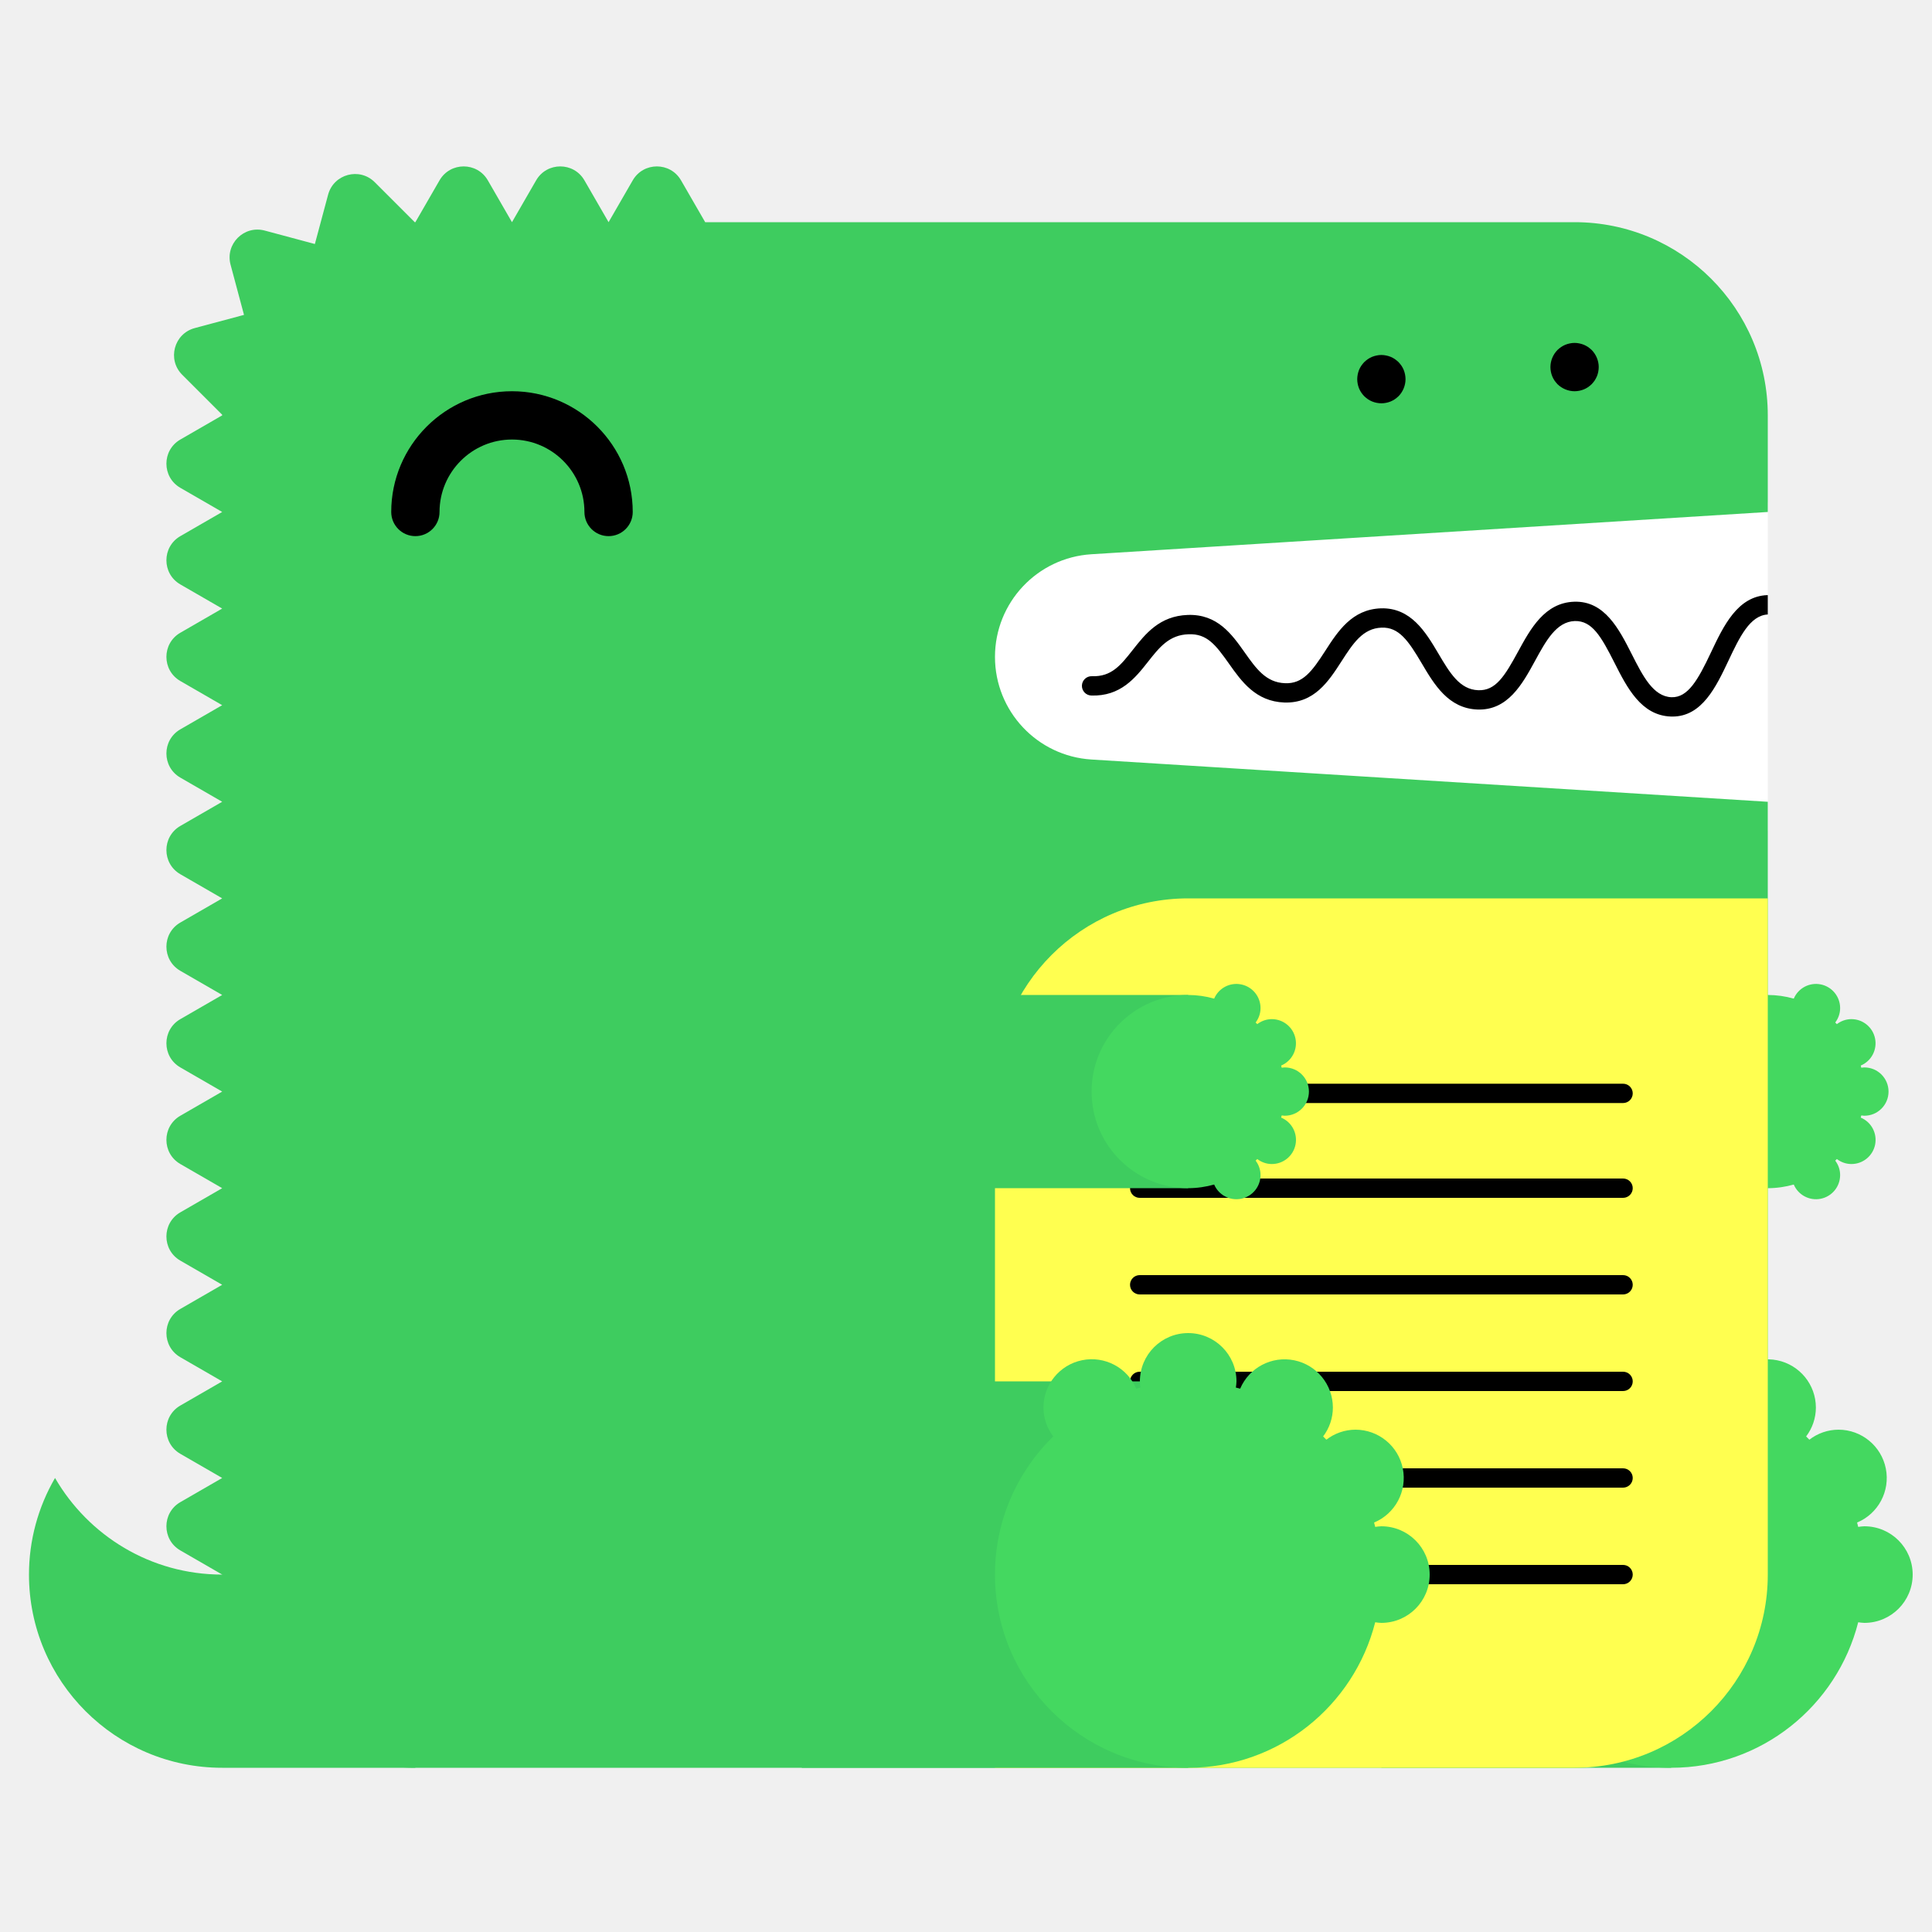
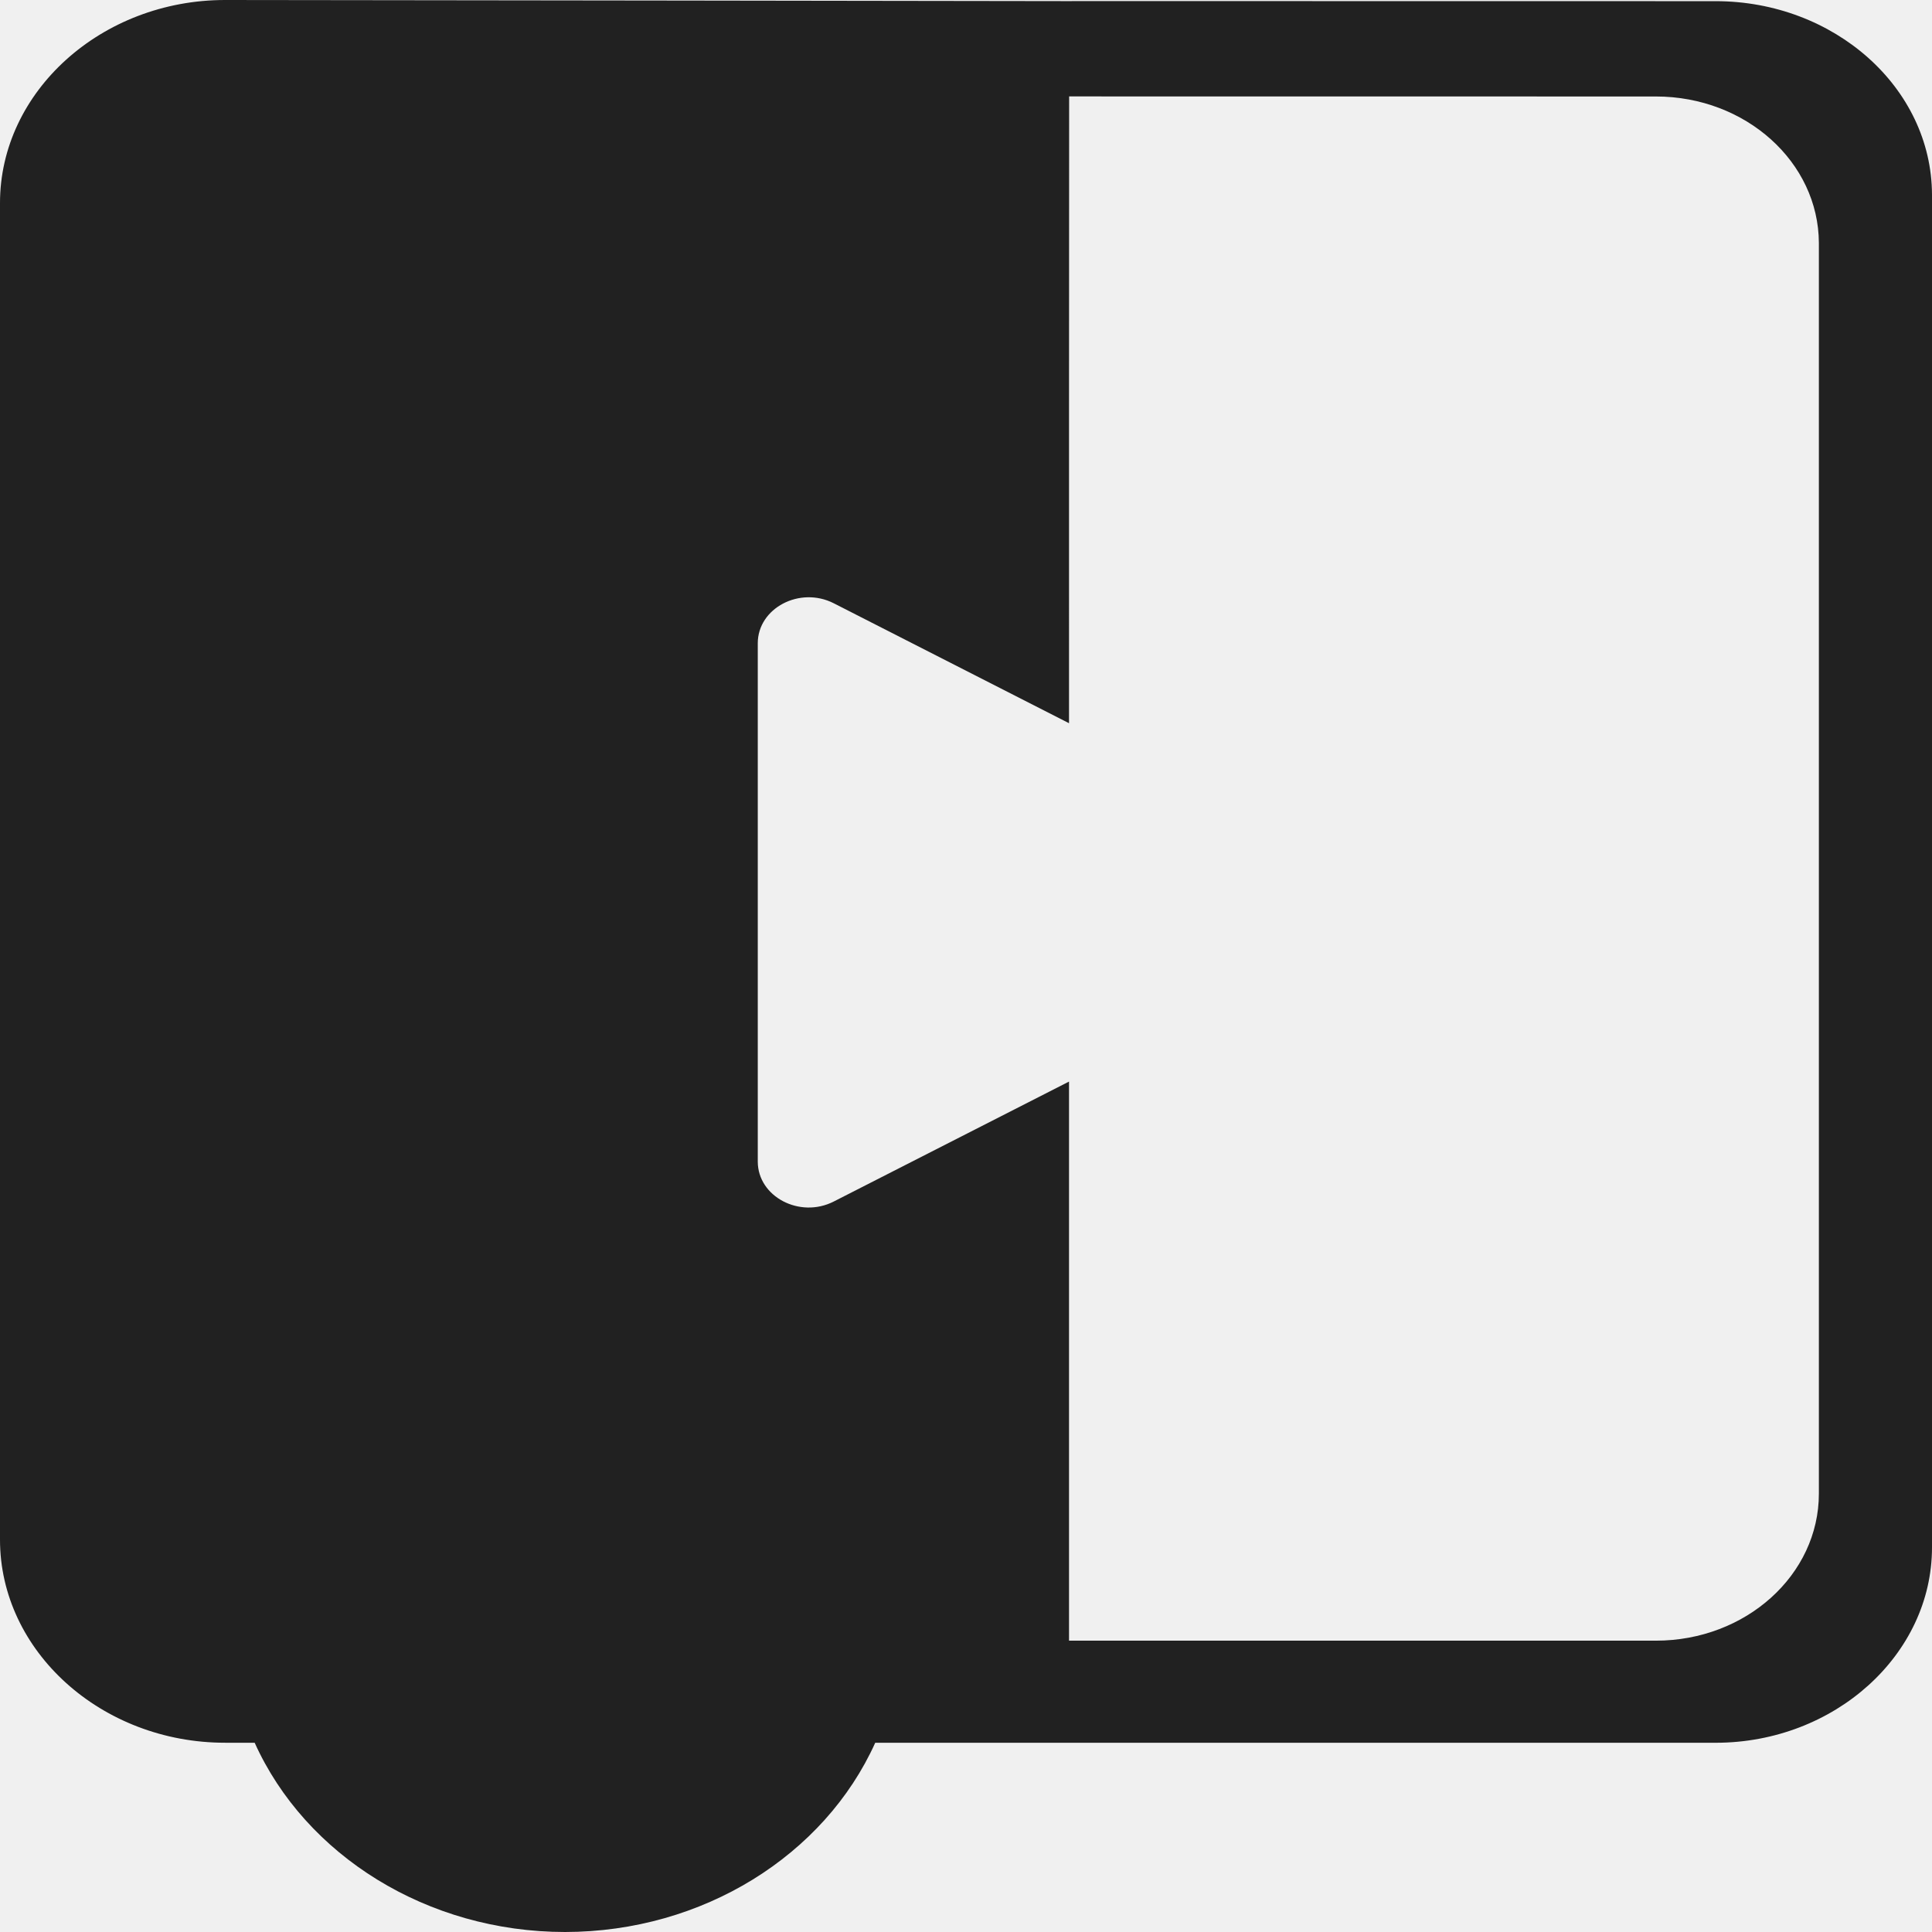
- <svg xmlns="http://www.w3.org/2000/svg" width="200" height="200" viewBox="0 0 200 200">
-   <g fill="none" fill-rule="evenodd">
-     <path fill="#FFF" d="M99 52h84v34H99z" />
-     <path d="M23 163c-7.398 0-13.843-4.027-17.303-10A19.886 19.886 0 0 0 3 163c0 11.046 8.954 20 20 20h20v-20H23z" fill="#3ECC5F" />
-     <path d="M112.98 57.376L183 53V43c0-11.046-8.954-20-20-20H73l-2.5-4.33c-1.112-1.925-3.889-1.925-5 0L63 23l-2.5-4.33c-1.111-1.925-3.889-1.925-5 0L53 23l-2.5-4.33c-1.111-1.925-3.889-1.925-5 0L43 23c-.022 0-.042.003-.065.003l-4.142-4.141c-1.57-1.571-4.252-.853-4.828 1.294l-1.369 5.104-5.192-1.392c-2.148-.575-4.111 1.389-3.535 3.536l1.39 5.193-5.102 1.367c-2.148.576-2.867 3.259-1.296 4.83l4.142 4.142c0 .021-.003.042-.003.064l-4.33 2.5c-1.925 1.111-1.925 3.889 0 5L23 53l-4.33 2.5c-1.925 1.111-1.925 3.889 0 5L23 63l-4.33 2.5c-1.925 1.111-1.925 3.889 0 5L23 73l-4.33 2.5c-1.925 1.111-1.925 3.889 0 5L23 83l-4.33 2.5c-1.925 1.111-1.925 3.889 0 5L23 93l-4.33 2.5c-1.925 1.111-1.925 3.889 0 5L23 103l-4.33 2.5c-1.925 1.111-1.925 3.889 0 5L23 113l-4.33 2.5c-1.925 1.111-1.925 3.889 0 5L23 123l-4.33 2.5c-1.925 1.111-1.925 3.889 0 5L23 133l-4.33 2.5c-1.925 1.111-1.925 3.889 0 5L23 143l-4.33 2.5c-1.925 1.111-1.925 3.889 0 5L23 153l-4.33 2.5c-1.925 1.111-1.925 3.889 0 5L23 163c0 11.046 8.954 20 20 20h120c11.046 0 20-8.954 20-20V83l-70.02-4.376A10.645 10.645 0 0 1 103 68c0-5.621 4.37-10.273 9.98-10.624" fill="#3ECC5F" />
-     <path fill="#3ECC5F" d="M143 183h30v-40h-30z" />
-     <path d="M193 158c-.219 0-.428.037-.639.064-.038-.15-.074-.301-.116-.451A5 5 0 0 0 190.32 148a4.96 4.96 0 0 0-3.016 1.036 26.531 26.531 0 0 0-.335-.336 4.955 4.955 0 0 0 1.011-2.987 5 5 0 0 0-9.599-1.959c-.148-.042-.297-.077-.445-.115.027-.211.064-.42.064-.639a5 5 0 0 0-5-5 5 5 0 0 0-5 5c0 .219.037.428.064.639-.148.038-.297.073-.445.115a4.998 4.998 0 0 0-9.599 1.959c0 1.125.384 2.151 1.011 2.987-3.717 3.632-6.031 8.693-6.031 14.3 0 11.046 8.954 20 20 20 9.339 0 17.16-6.41 19.361-15.064.211.027.42.064.639.064a5 5 0 0 0 5-5 5 5 0 0 0-5-5" fill="#44D860" />
-     <path fill="#3ECC5F" d="M153 123h30v-20h-30z" />
-     <path d="M193 115.5a2.5 2.5 0 1 0 0-5c-.109 0-.214.019-.319.032-.02-.075-.037-.15-.058-.225a2.501 2.501 0 0 0-.963-4.807c-.569 0-1.088.197-1.508.518a6.653 6.653 0 0 0-.168-.168c.314-.417.506-.931.506-1.494a2.5 2.5 0 0 0-4.8-.979A9.987 9.987 0 0 0 183 103c-5.522 0-10 4.478-10 10s4.478 10 10 10c.934 0 1.833-.138 2.69-.377a2.5 2.5 0 0 0 4.8-.979c0-.563-.192-1.077-.506-1.494.057-.055.113-.111.168-.168.42.321.939.518 1.508.518a2.5 2.5 0 0 0 .963-4.807c.021-.074.038-.15.058-.225.105.013.21.032.319.032" fill="#44D860" />
-     <path d="M63 55.5a2.5 2.5 0 0 1-2.5-2.5c0-4.136-3.364-7.5-7.5-7.5s-7.5 3.364-7.5 7.5a2.5 2.5 0 1 1-5 0c0-6.893 5.607-12.5 12.5-12.5S65.5 46.107 65.5 53a2.5 2.5 0 0 1-2.5 2.5" fill="#000" />
-     <path d="M103 183h60c11.046 0 20-8.954 20-20V93h-60c-11.046 0-20 8.954-20 20v70z" fill="#FFFF50" />
-     <path d="M168.02 124h-50.04a1 1 0 1 1 0-2h50.04a1 1 0 1 1 0 2m0 20h-50.04a1 1 0 1 1 0-2h50.04a1 1 0 1 1 0 2m0 20h-50.04a1 1 0 1 1 0-2h50.04a1 1 0 1 1 0 2m0-49.814h-50.04a1 1 0 1 1 0-2h50.04a1 1 0 1 1 0 2m0 19.814h-50.04a1 1 0 1 1 0-2h50.04a1 1 0 1 1 0 2m0 20h-50.04a1 1 0 1 1 0-2h50.04a1 1 0 1 1 0 2M183 61.611c-.012 0-.022-.006-.034-.005-3.09.105-4.552 3.196-5.842 5.923-1.346 2.85-2.387 4.703-4.093 4.647-1.889-.068-2.969-2.202-4.113-4.46-1.314-2.594-2.814-5.536-5.963-5.426-3.046.104-4.513 2.794-5.807 5.167-1.377 2.528-2.314 4.065-4.121 3.994-1.927-.07-2.951-1.805-4.136-3.813-1.321-2.236-2.848-4.75-5.936-4.664-2.994.103-4.465 2.385-5.763 4.4-1.373 2.13-2.335 3.428-4.165 3.351-1.973-.07-2.992-1.51-4.171-3.177-1.324-1.873-2.816-3.993-5.895-3.89-2.928.1-4.399 1.97-5.696 3.618-1.232 1.564-2.194 2.802-4.229 2.724a1 1 0 0 0-.072 2c3.017.101 4.545-1.8 5.872-3.487 1.177-1.496 2.193-2.787 4.193-2.855 1.926-.082 2.829 1.115 4.195 3.045 1.297 1.834 2.769 3.914 5.731 4.021 3.103.104 4.596-2.215 5.918-4.267 1.182-1.834 2.202-3.417 4.15-3.484 1.793-.067 2.769 1.35 4.145 3.681 1.297 2.197 2.766 4.686 5.787 4.796 3.125.108 4.634-2.62 5.949-5.035 1.139-2.088 2.214-4.06 4.119-4.126 1.793-.042 2.728 1.595 4.111 4.33 1.292 2.553 2.757 5.445 5.825 5.556l.169.003c3.064 0 4.518-3.075 5.805-5.794 1.139-2.41 2.217-4.68 4.067-4.773v-2z" fill="#000" />
-     <path fill="#3ECC5F" d="M83 183h40v-40H83z" />
-     <path d="M143 158c-.219 0-.428.037-.639.064-.038-.15-.074-.301-.116-.451A5 5 0 0 0 140.32 148a4.96 4.96 0 0 0-3.016 1.036 26.531 26.531 0 0 0-.335-.336 4.955 4.955 0 0 0 1.011-2.987 5 5 0 0 0-9.599-1.959c-.148-.042-.297-.077-.445-.115.027-.211.064-.42.064-.639a5 5 0 0 0-5-5 5 5 0 0 0-5 5c0 .219.037.428.064.639-.148.038-.297.073-.445.115a4.998 4.998 0 0 0-9.599 1.959c0 1.125.384 2.151 1.011 2.987-3.717 3.632-6.031 8.693-6.031 14.3 0 11.046 8.954 20 20 20 9.339 0 17.16-6.41 19.361-15.064.211.027.42.064.639.064a5 5 0 0 0 5-5 5 5 0 0 0-5-5" fill="#44D860" />
-     <path fill="#3ECC5F" d="M83 123h40v-20H83z" />
-     <path d="M133 115.5a2.5 2.5 0 1 0 0-5c-.109 0-.214.019-.319.032-.02-.075-.037-.15-.058-.225a2.501 2.501 0 0 0-.963-4.807c-.569 0-1.088.197-1.508.518a6.653 6.653 0 0 0-.168-.168c.314-.417.506-.931.506-1.494a2.5 2.5 0 0 0-4.8-.979A9.987 9.987 0 0 0 123 103c-5.522 0-10 4.478-10 10s4.478 10 10 10c.934 0 1.833-.138 2.69-.377a2.5 2.5 0 0 0 4.8-.979c0-.563-.192-1.077-.506-1.494.057-.055.113-.111.168-.168.42.321.939.518 1.508.518a2.5 2.5 0 0 0 .963-4.807c.021-.074.038-.15.058-.225.105.013.21.032.319.032" fill="#44D860" />
-     <path d="M143 41.75c-.16 0-.33-.02-.49-.05a2.52 2.52 0 0 1-.47-.14c-.15-.06-.29-.14-.431-.23-.13-.09-.259-.2-.38-.31-.109-.12-.219-.24-.309-.38s-.17-.28-.231-.43a2.619 2.619 0 0 1-.189-.96c0-.16.02-.33.05-.49.03-.16.08-.31.139-.47.061-.15.141-.29.231-.43.09-.13.2-.26.309-.38.121-.11.25-.22.38-.31.141-.09.281-.17.431-.23.149-.06.31-.11.47-.14.32-.07.65-.07.98 0 .159.03.32.08.47.14.149.06.29.14.43.23.13.09.259.2.38.31.11.12.22.25.31.38.09.14.17.28.23.43.06.16.11.31.14.47.029.16.05.33.05.49 0 .66-.271 1.31-.73 1.77-.121.11-.25.22-.38.31-.14.09-.281.17-.43.23a2.565 2.565 0 0 1-.96.19m20-1.25c-.66 0-1.3-.27-1.771-.73a3.802 3.802 0 0 1-.309-.38c-.09-.14-.17-.28-.231-.43a2.619 2.619 0 0 1-.189-.96c0-.66.27-1.3.729-1.77.121-.11.25-.22.38-.31.141-.09.281-.17.431-.23.149-.06.31-.11.47-.14.32-.07.66-.07.98 0 .159.03.32.08.47.14.149.06.29.14.43.23.13.09.259.2.38.31.459.47.73 1.11.73 1.77 0 .16-.021.33-.05.49-.03.16-.08.32-.14.47-.07.15-.14.29-.23.43-.09.13-.2.26-.31.38-.121.11-.25.22-.38.31-.14.09-.281.17-.43.23a2.565 2.565 0 0 1-.96.19" fill="#000" />
-   </g>
+ <svg xmlns="http://www.w3.org/2000/svg" width="200" height="200" viewBox="0 0 200 200" fill="none">
+   <path d="M23.316 3.8622e-06C10.501 -0.007 -0.011 9.476 7.96276e-06 21.037V159.376C-0.007 170.934 10.503 180.415 23.316 180.408H26.363C31.633 192.086 44.238 199.994 58.492 200H58.498H58.501C72.746 199.985 85.338 192.079 90.605 180.408C120.194 180.409 150.814 180.411 177.599 180.411C189.908 180.41 199.999 171.297 200 160.194V20.162C200 20.156 200 20.148 200 20.142C199.959 9.065 189.879 0.122 177.599 0.121L111 0.111C110.978 0.111 110.957 0.116 110.934 0.116H110.677C110.677 0.116 32.651 5.1221e-06 23.348 5.1221e-06L23.316 3.8622e-06ZM110.677 9.981L171.417 9.988C180.713 9.989 188.257 16.771 188.289 25.155V154.623C188.289 163.028 180.735 169.841 171.417 169.842H124.47H122.382H110.665V159.273V156.342V111.964L86.308 124.382C82.797 126.17 78.452 123.885 78.444 120.249V66.584C78.452 62.947 82.797 60.663 86.308 62.45L110.665 74.867C110.665 51.466 110.661 33.368 110.677 9.981Z" fill="#212121" />
</svg>
